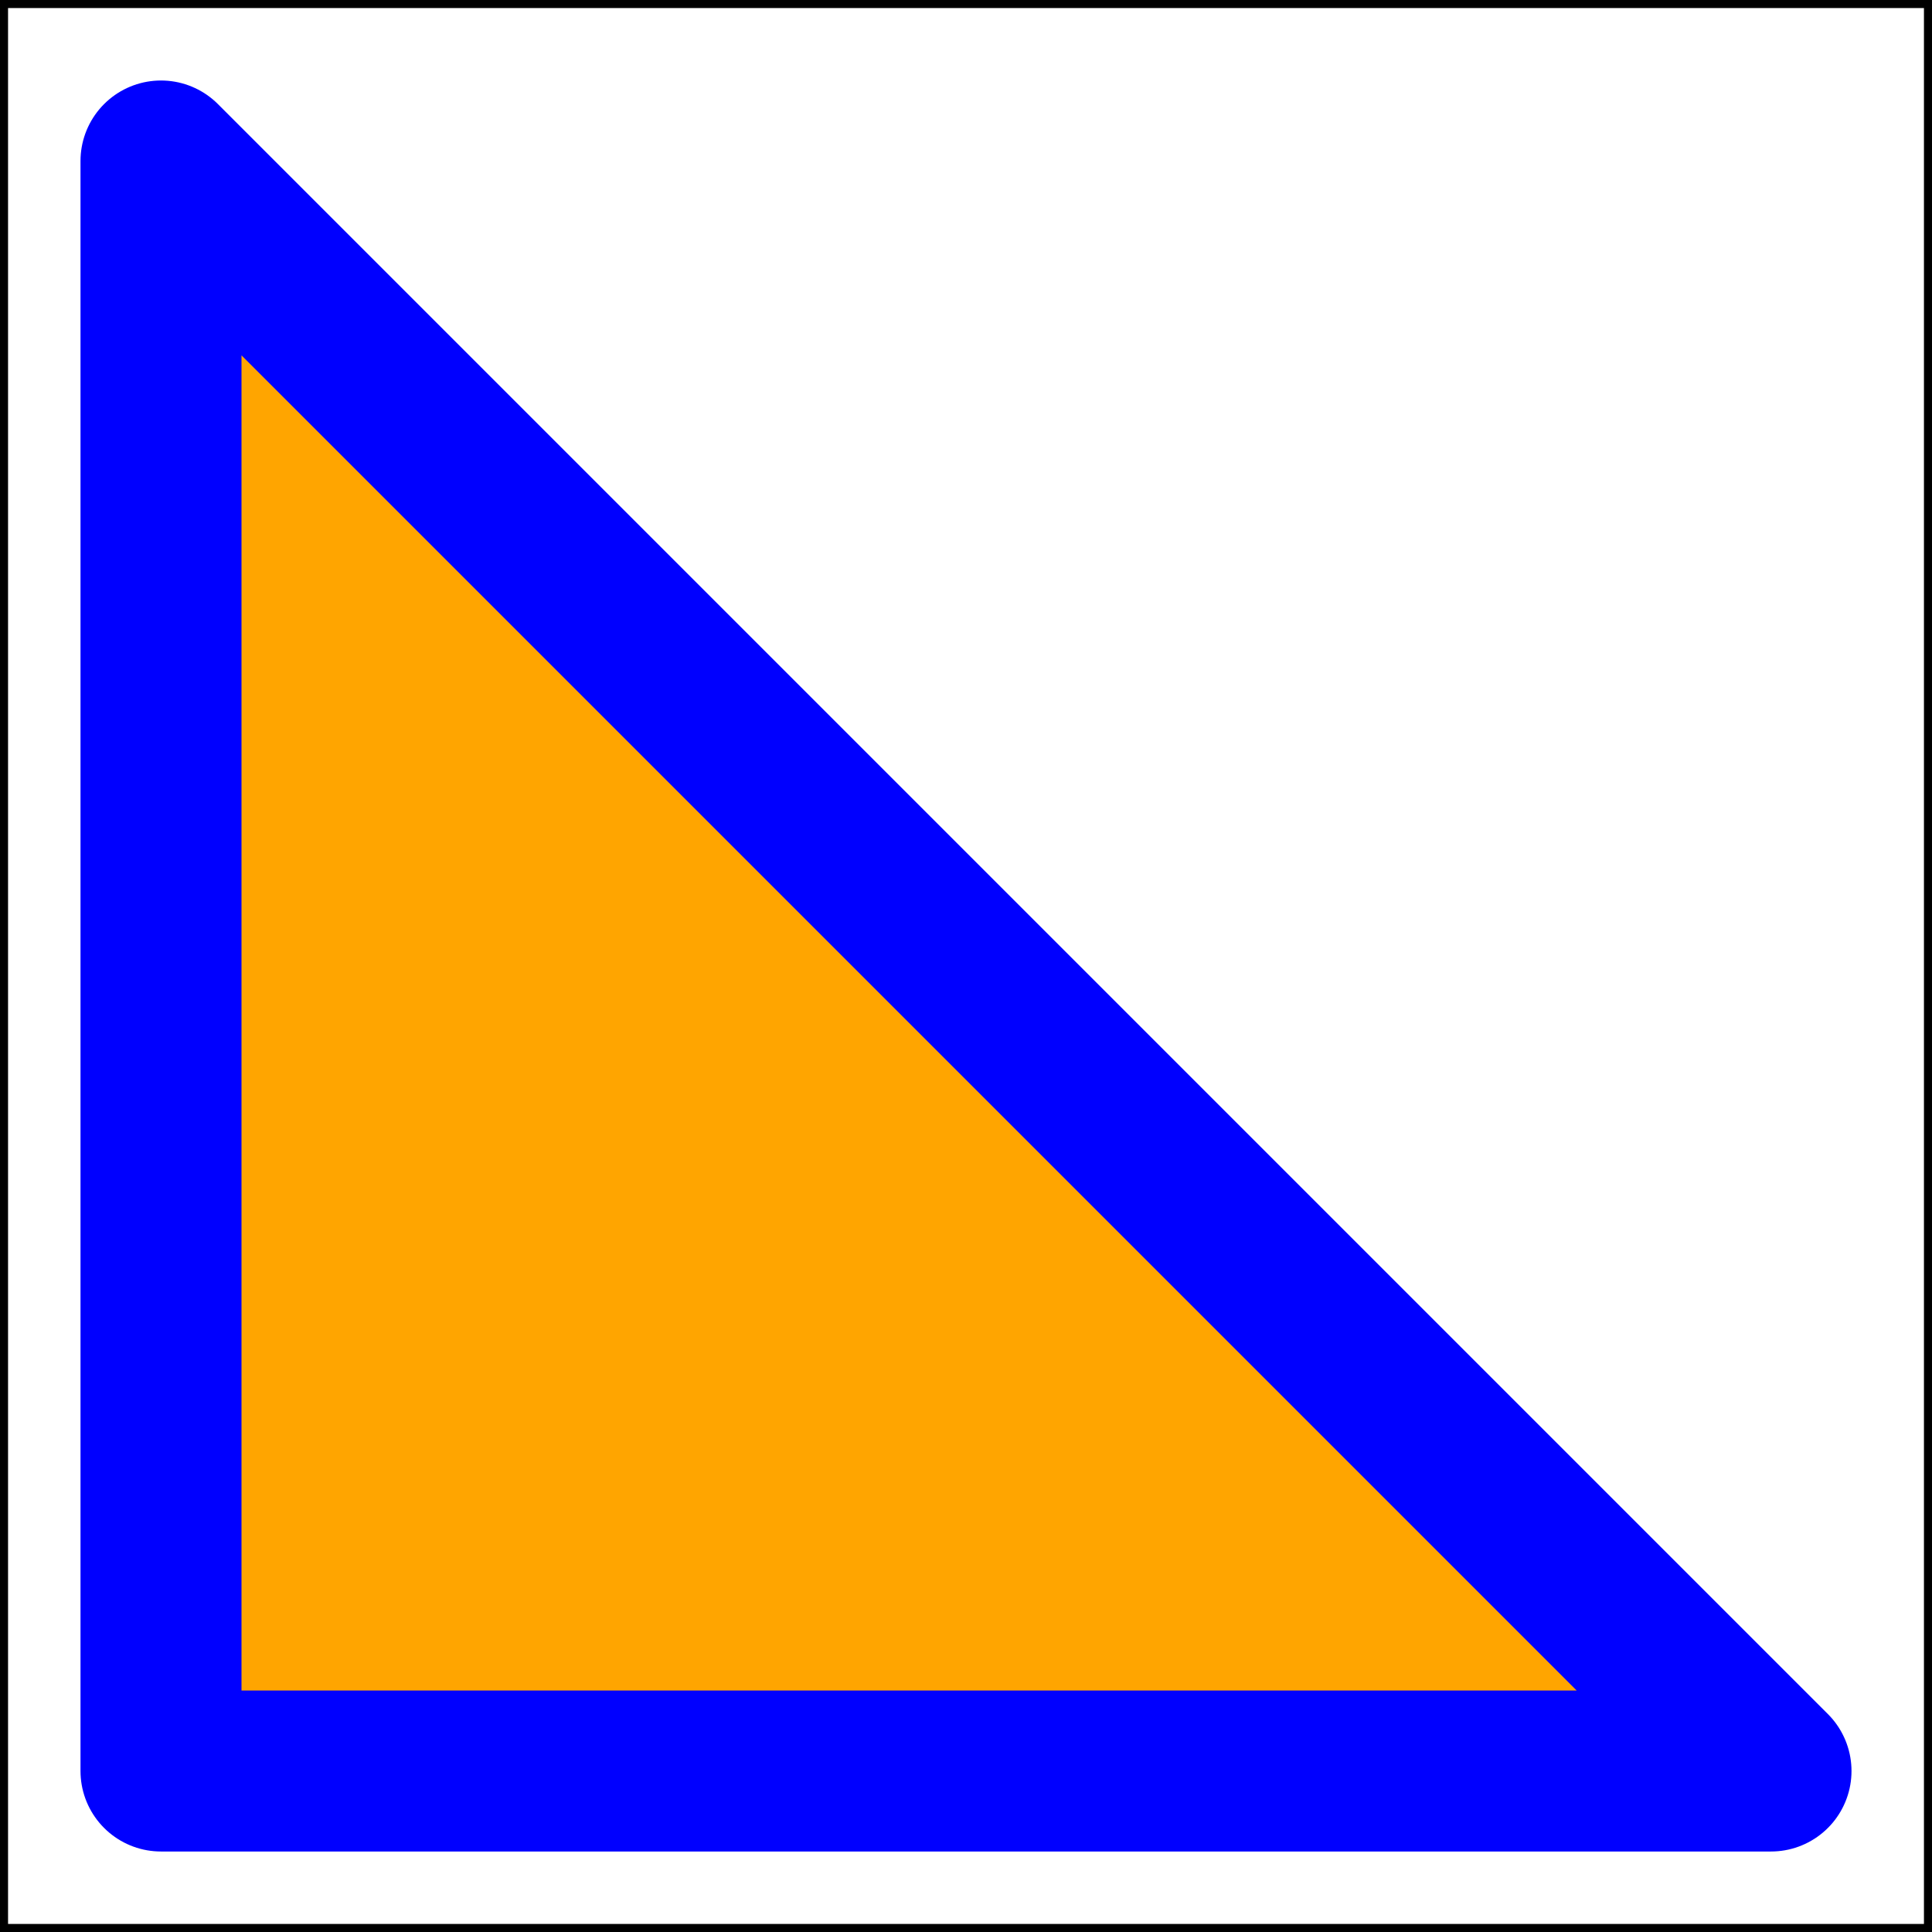
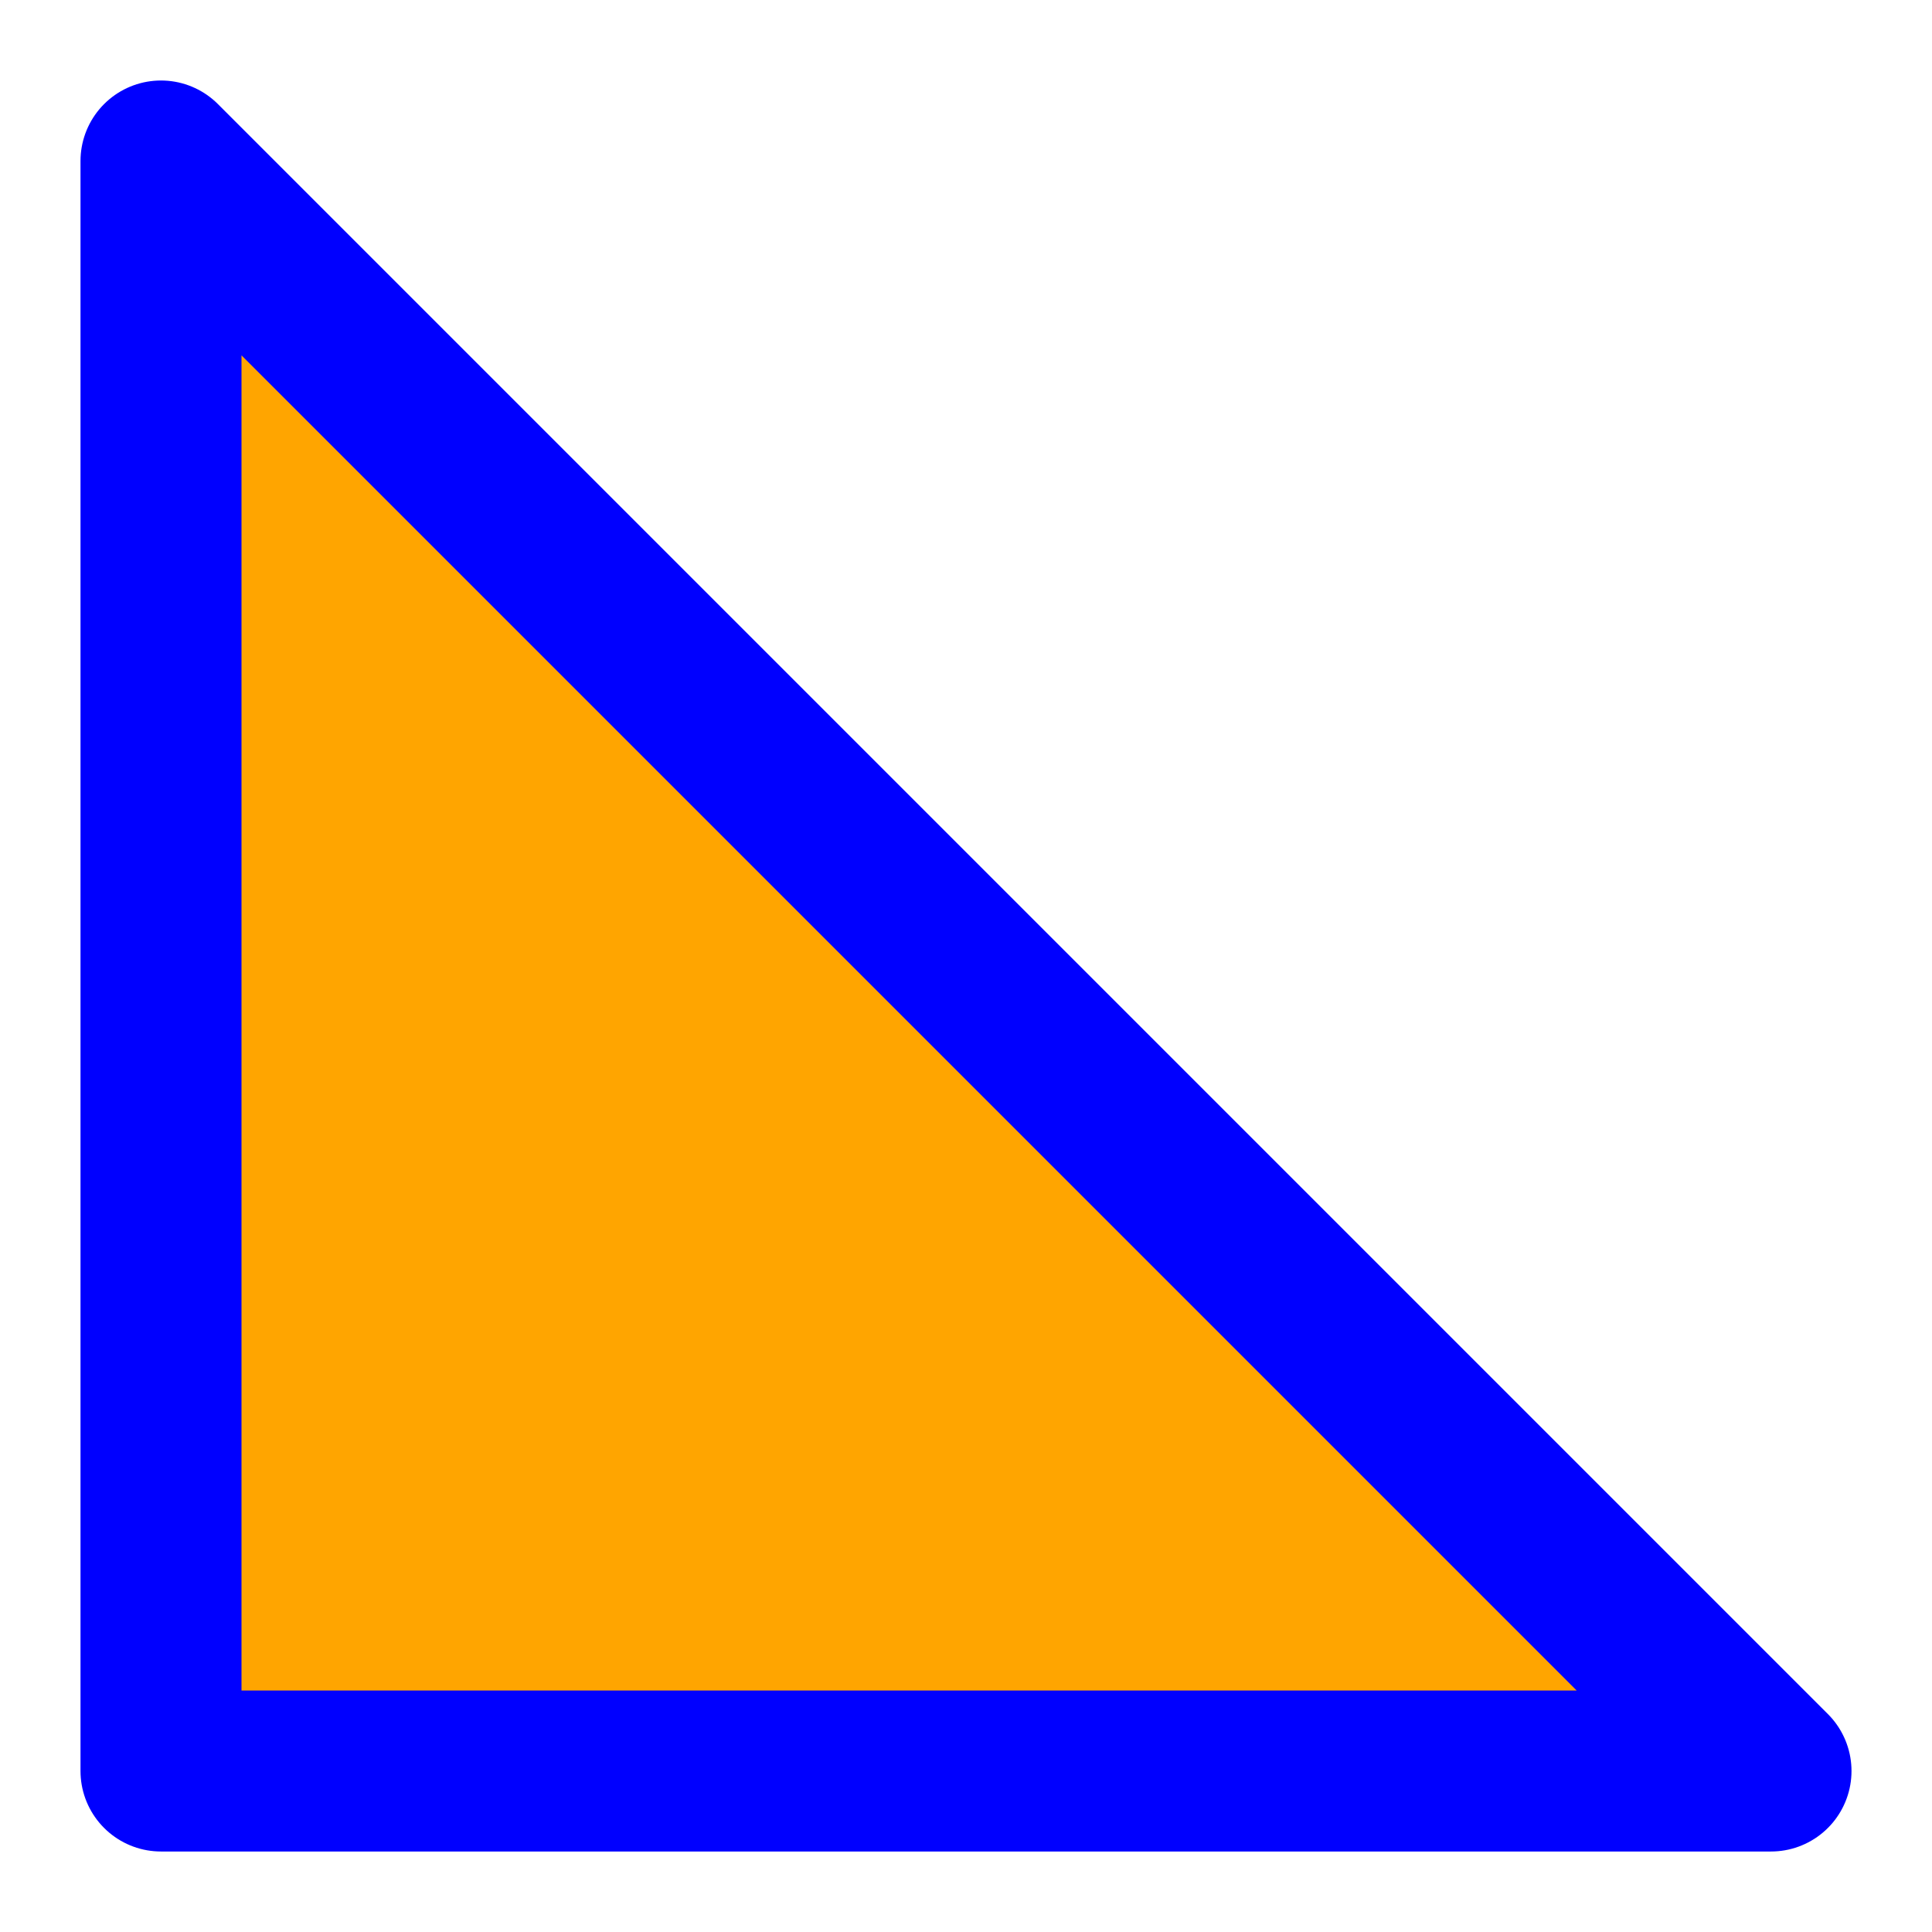
<svg xmlns="http://www.w3.org/2000/svg" xmlns:html="http://www.w3.org/1999/xhtml" width="120" height="120" version="1.1">
  <html:defs>
    <html:style type="text/css">
html, head, body { margin: 0px; height: 100%; }
.elm-overlay { position: fixed; top: 0px; left: 0px; width: 100%; height: 100%; color: white; pointer-events: none; font-family: "Trebuchet MS", "Lucida Grande", "Bitstream Vera Sans", "Helvetica Neue", sans-serif; }
.elm-overlay-resume { width: 100%; height: 100%; cursor: pointer; text-align: center; pointer-events: auto; background-color: rgba(200, 200, 200, 0.702); }
.elm-overlay-resume-words { position: absolute; top: calc(50% - 40px); font-size: 80px; line-height: 80px; height: 80px; width: 100%; }
.elm-mini-controls { position: fixed; bottom: 0px; right: 6px; border-radius: 4px; background-color: rgb(61, 61, 61); font-family: monospace; pointer-events: auto; }
.elm-mini-controls-button { padding: 6px; cursor: pointer; text-align: center; min-width: 24ch; }
.elm-mini-controls-import-export { padding: 4px 0px; font-size: 0.8em; text-align: center; background-color: rgb(50, 50, 50); }
.elm-overlay-message { position: absolute; width: 600px; height: 100%; padding-left: calc(50% - 300px); padding-right: calc(50% - 300px); background-color: rgba(200, 200, 200, 0.702); pointer-events: auto; }
.elm-overlay-message-title { font-size: 36px; height: 80px; background-color: rgb(50, 50, 50); padding-left: 22px; vertical-align: middle; line-height: 80px; }
.elm-overlay-message-details { padding: 8px 20px; overflow-y: auto; max-height: calc(100% - 156px); background-color: rgb(61, 61, 61); }
.elm-overlay-message-details-type { font-size: 1.5em; }
.elm-overlay-message-details ul { list-style-type: none; padding-left: 20px; }
.elm-overlay-message-details ul ul { list-style-type: disc; padding-left: 2em; }
.elm-overlay-message-details li { margin: 8px 0px; }
.elm-overlay-message-buttons { height: 60px; line-height: 60px; text-align: right; background-color: rgb(50, 50, 50); }
.elm-overlay-message-buttons button { margin-right: 20px; }</html:style>
  </html:defs>
  <g transform="matrix(1 0 0 -1 -90 210)">
    <polygon points="100,100 200,100 100,200" stroke="blue" stroke-width="10" stroke-linejoin="round" fill="orange" />
  </g>
-   <polygon points="0,0 0,120 120,120 120,0" fill="none" stroke="black" stroke-width="1" />
</svg>
